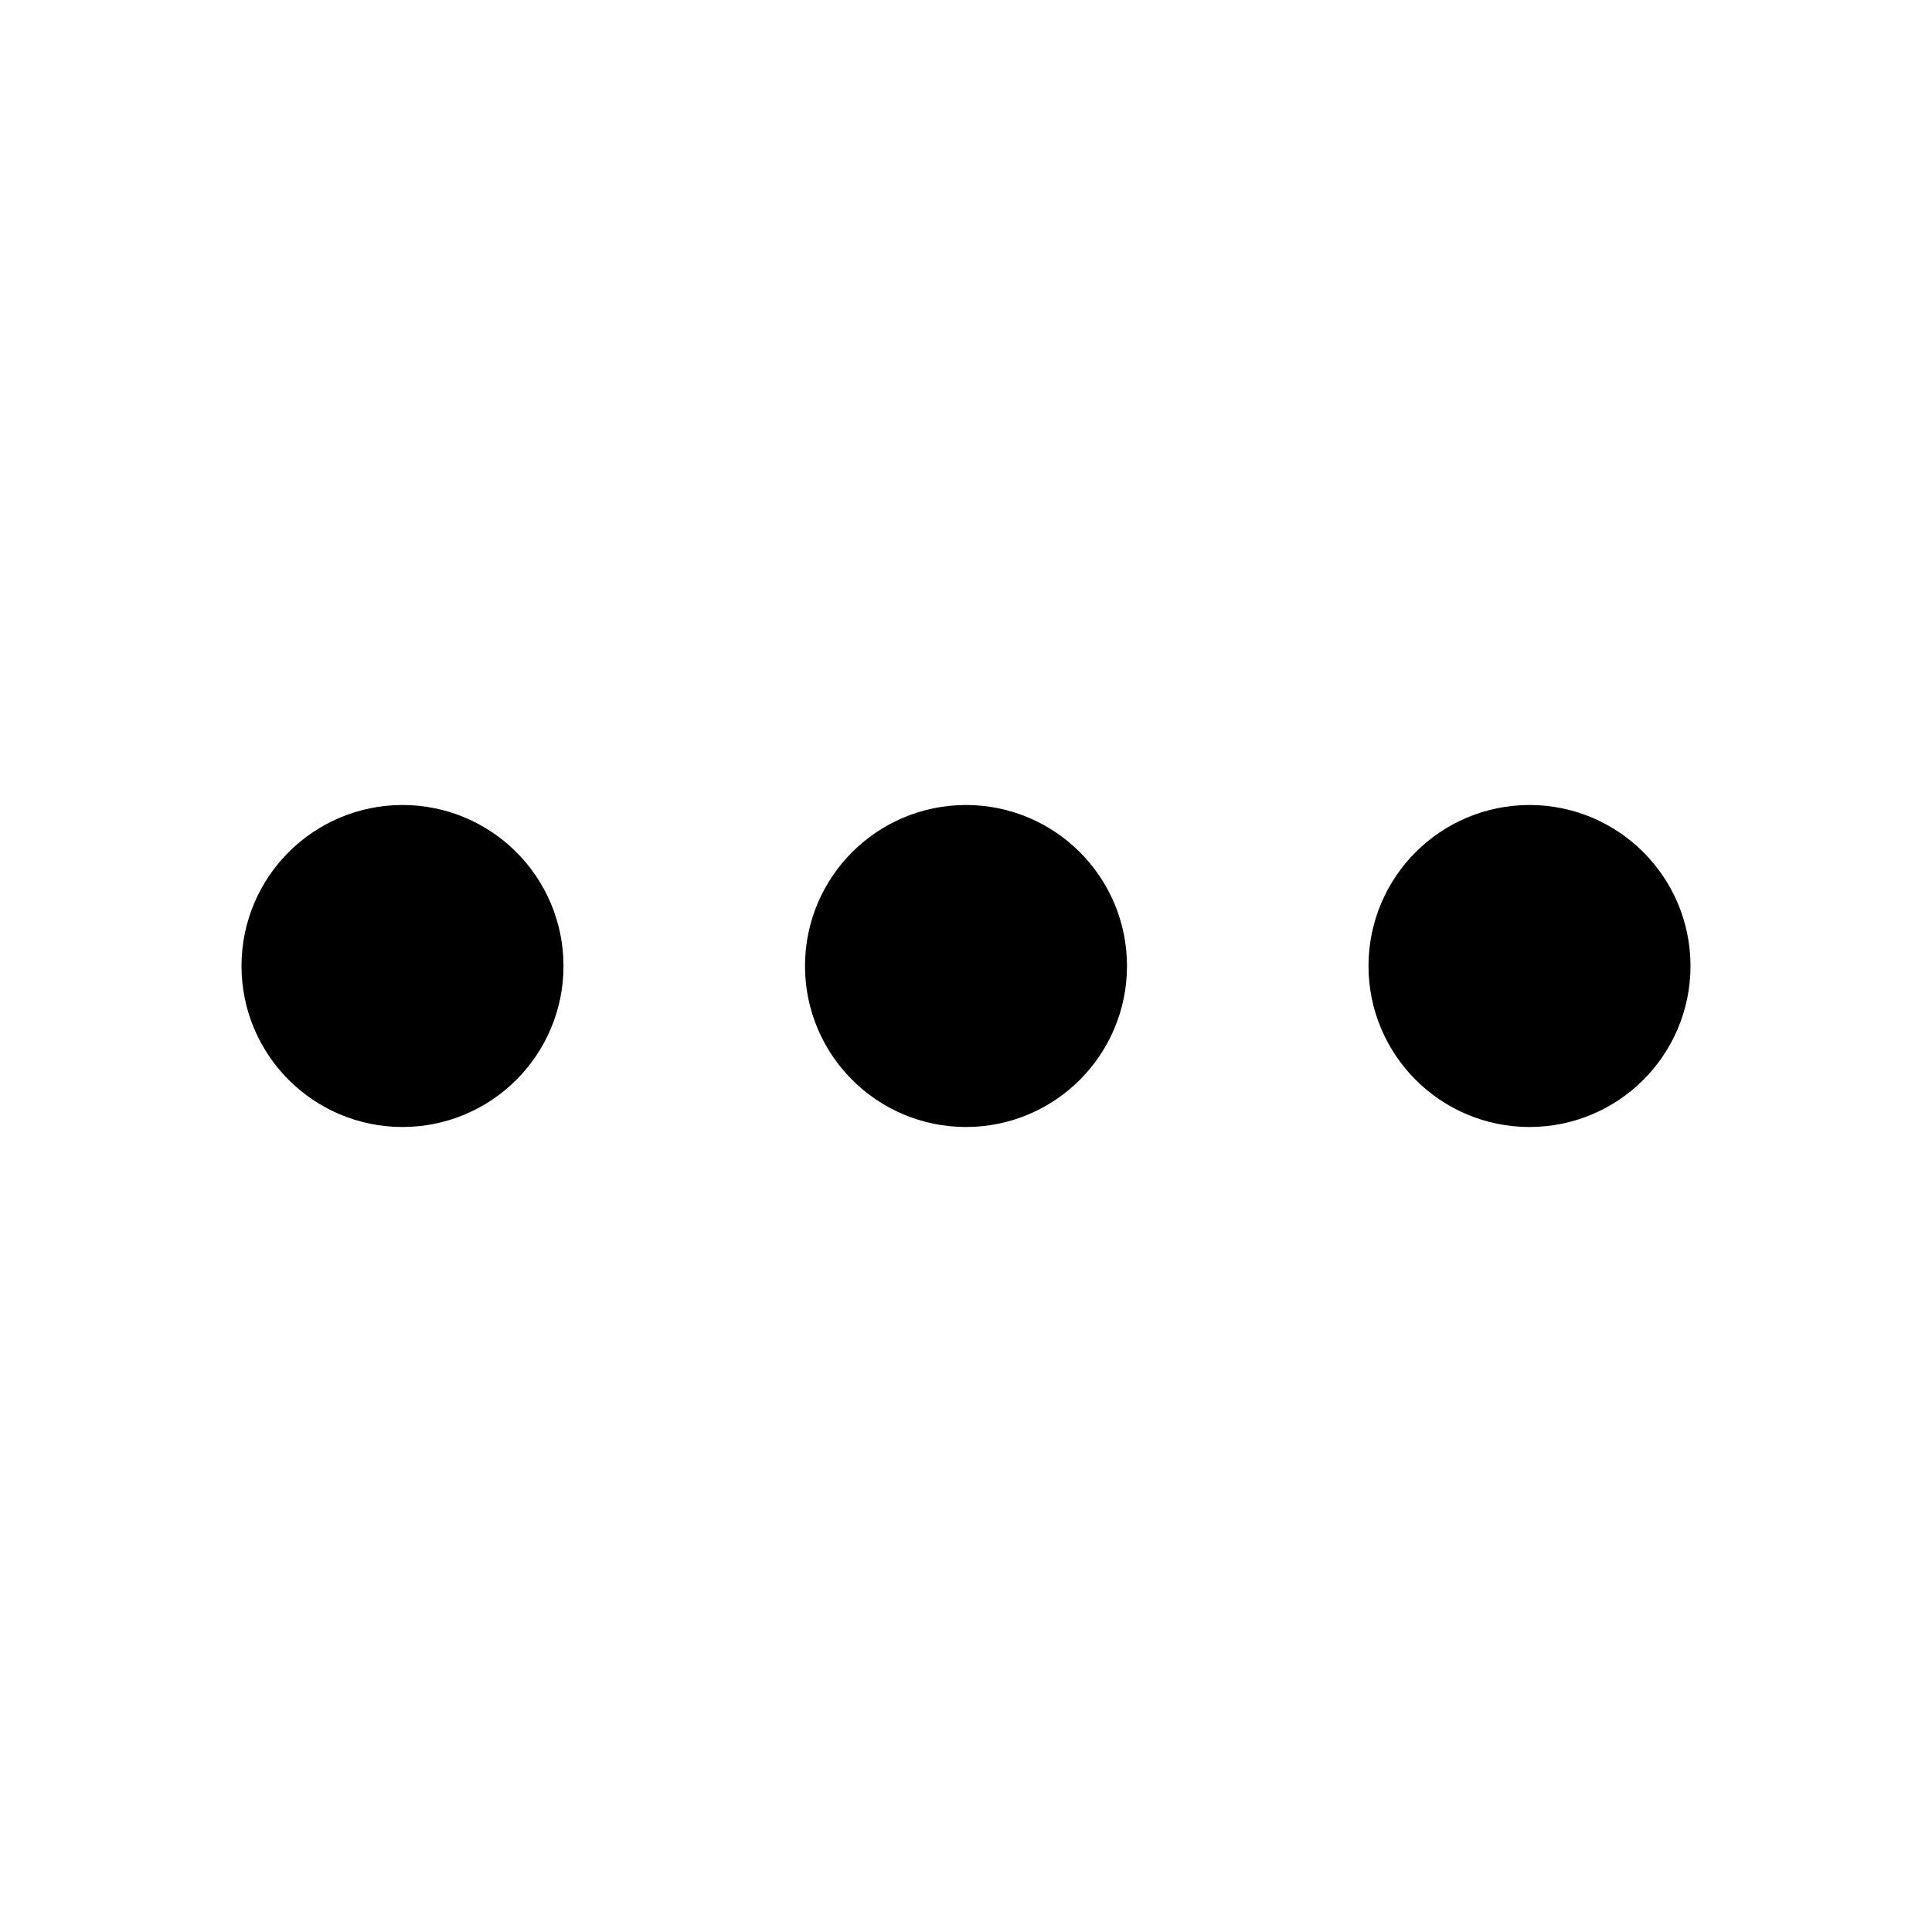
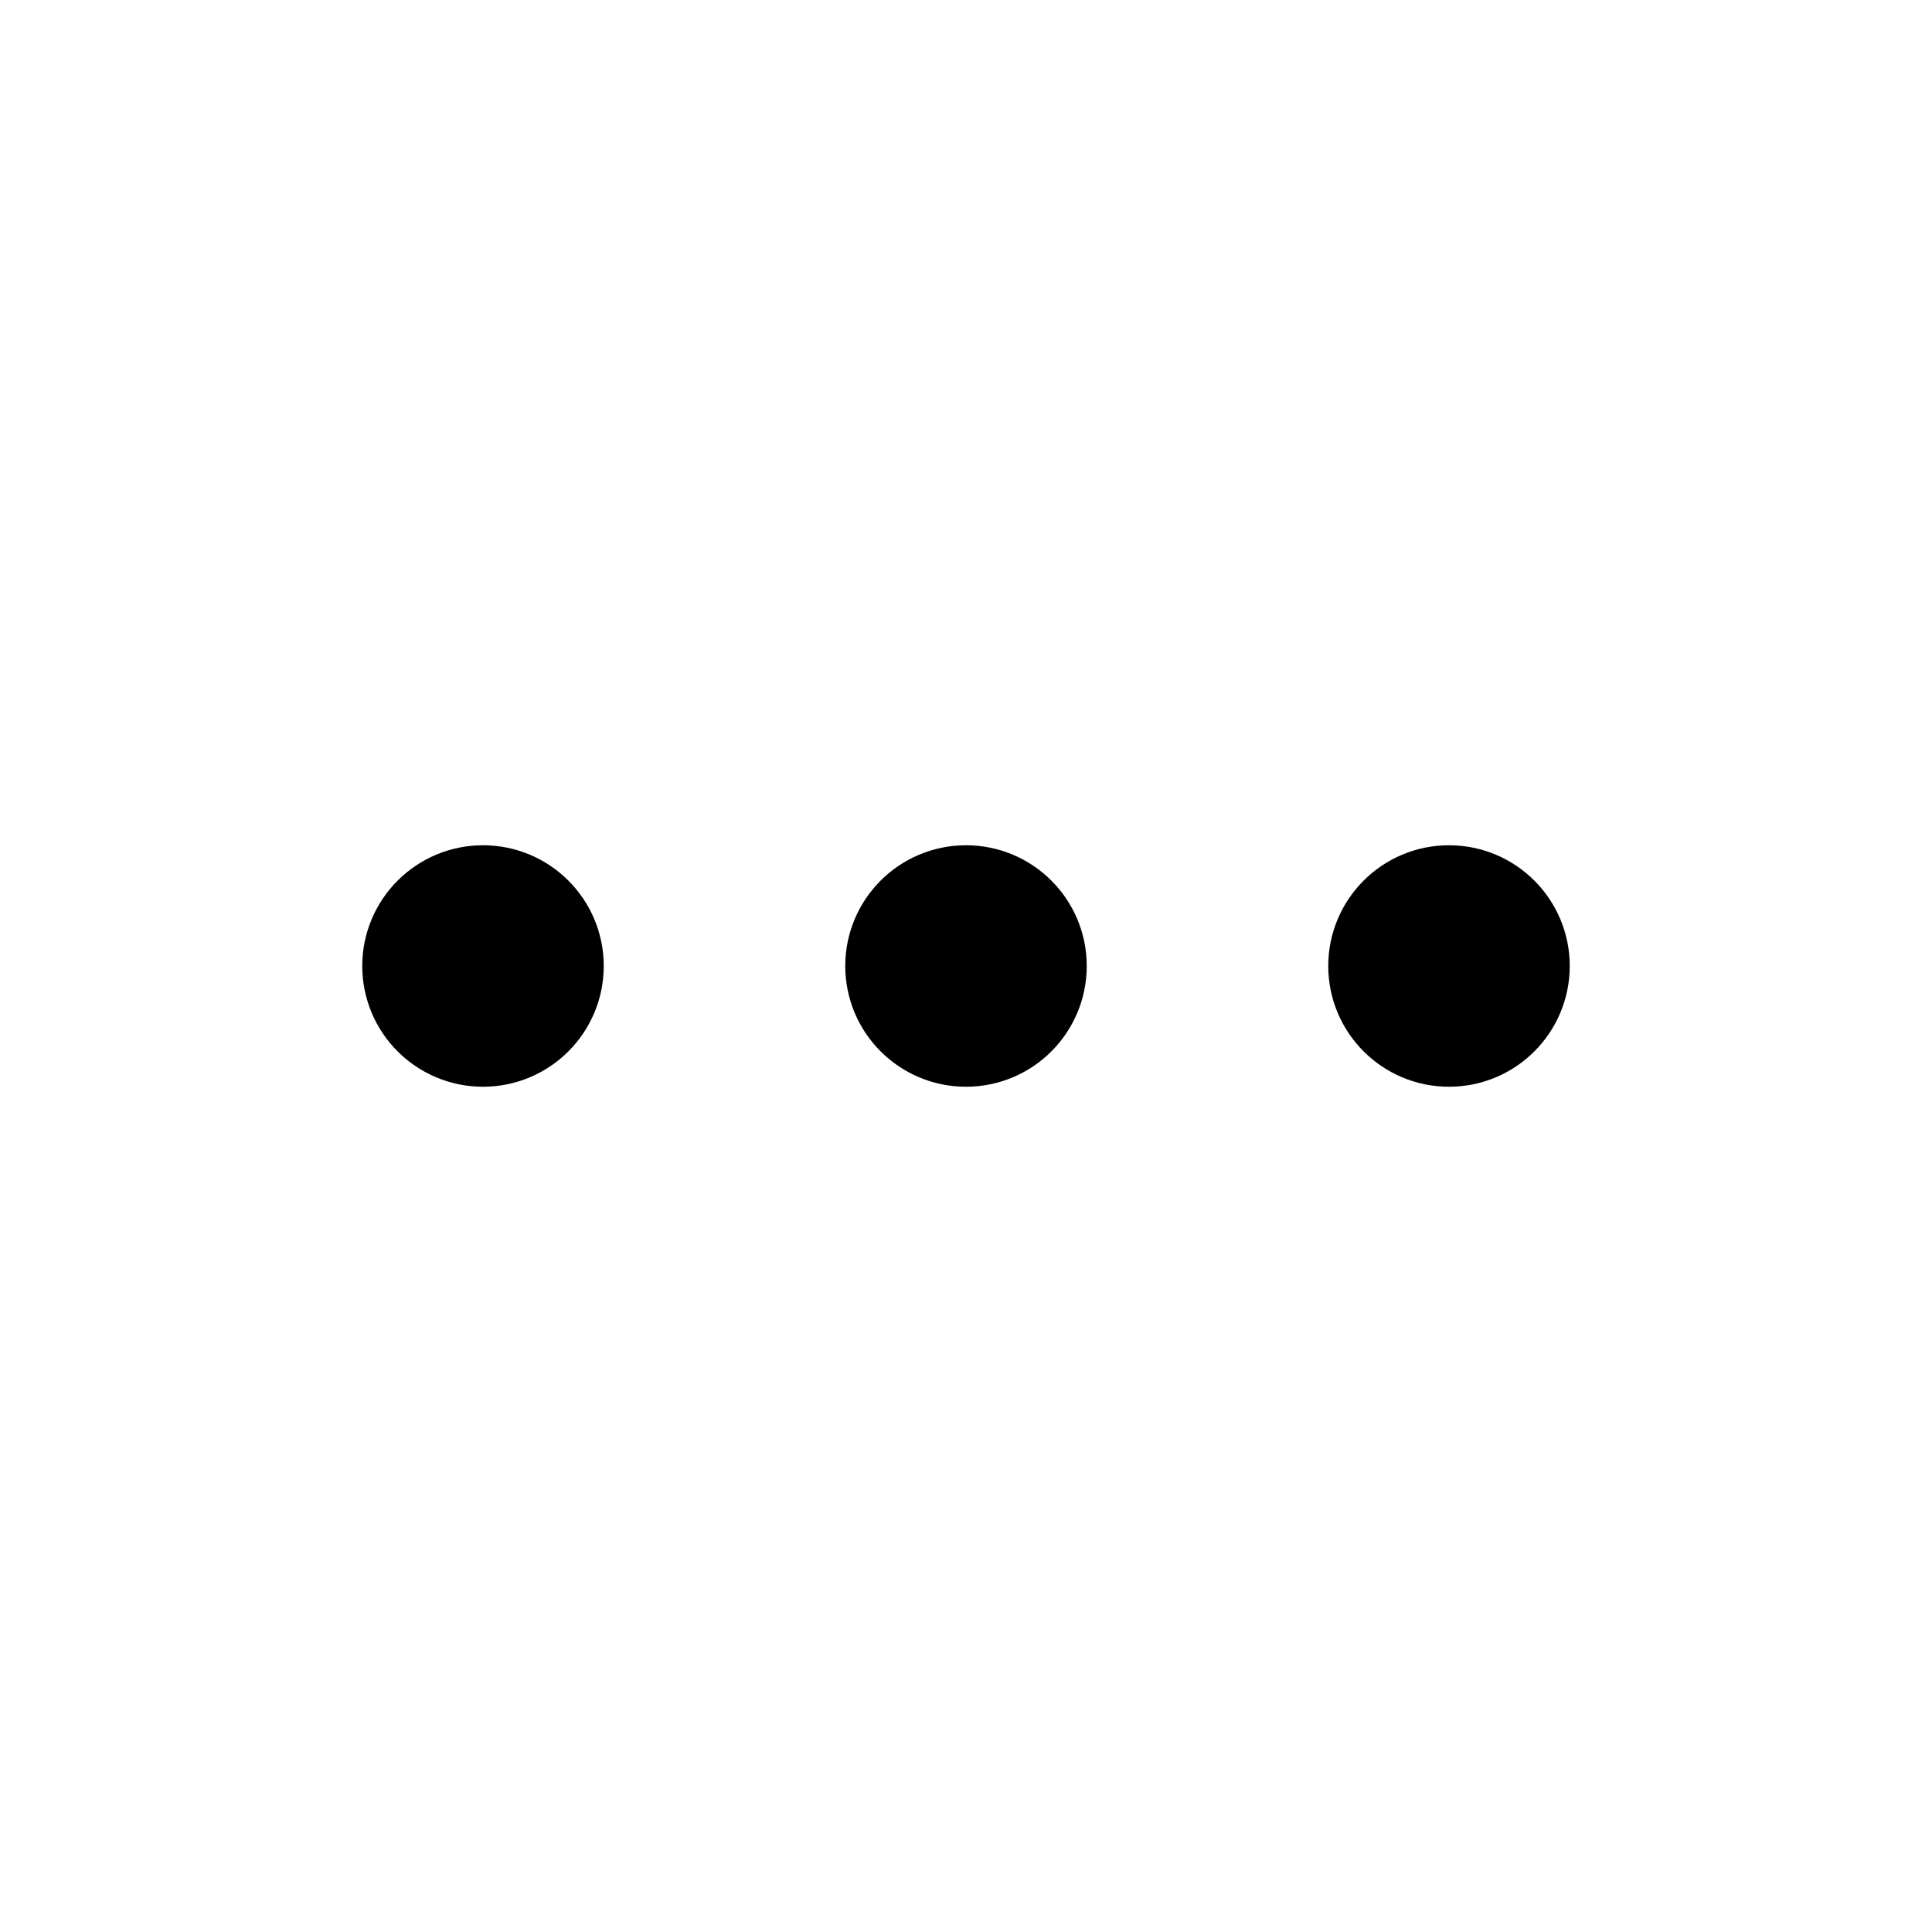
- <svg xmlns="http://www.w3.org/2000/svg" fill="none" viewBox="0 0 24 24" stroke="currentColor">
-   <path stroke-linecap="round" stroke-linejoin="round" stroke-width="2" d="M5 12h.01M12 12h.01M19 12h.01M6 12a1 1 0 11-2 0 1 1 0 012 0zm7 0a1 1 0 11-2 0 1 1 0 012 0zm7 0a1 1 0 11-2 0 1 1 0 012 0z" />
+ <svg xmlns="http://www.w3.org/2000/svg" fill="none" viewBox="0 0 24 24" stroke-width="1.5" stroke="currentColor" class="w-6 h-6">
+   <path stroke-linecap="round" stroke-linejoin="round" d="M6.75 12a.75.75 0 11-1.5 0 .75.75 0 011.5 0zM12.75 12a.75.75 0 11-1.5 0 .75.75 0 011.5 0zM18.75 12a.75.75 0 11-1.5 0 .75.75 0 011.5 0z" />
</svg>
